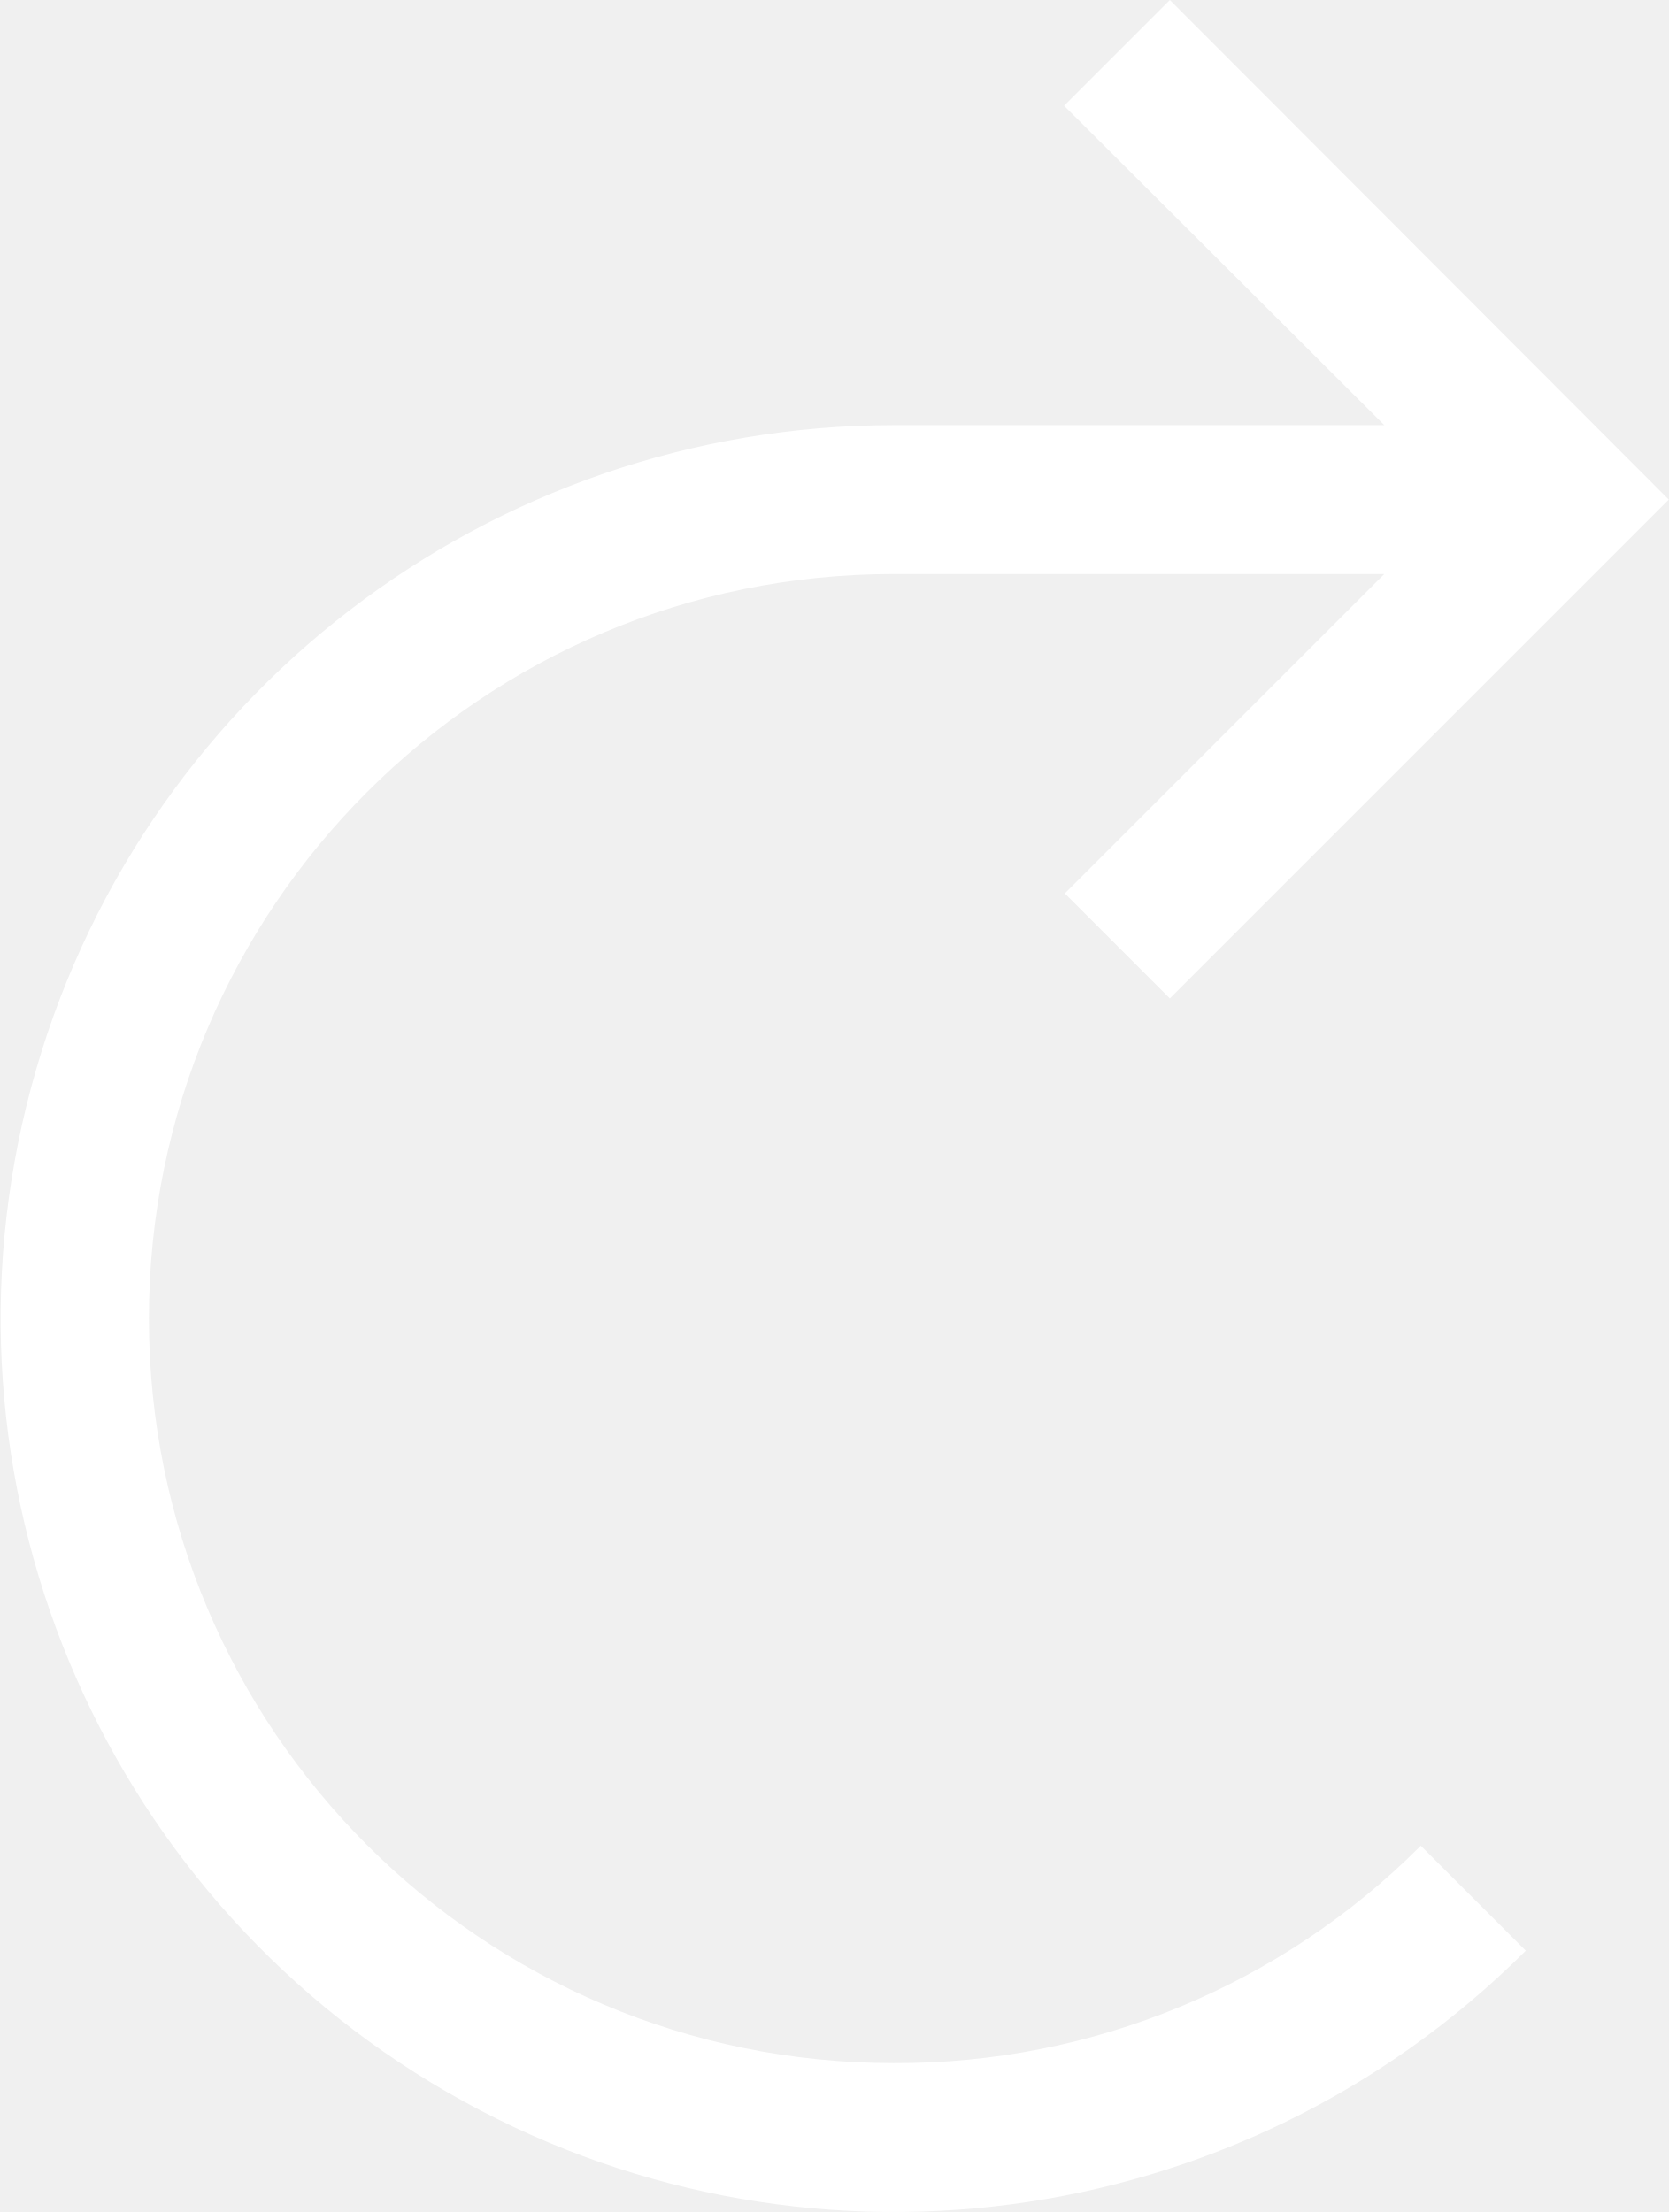
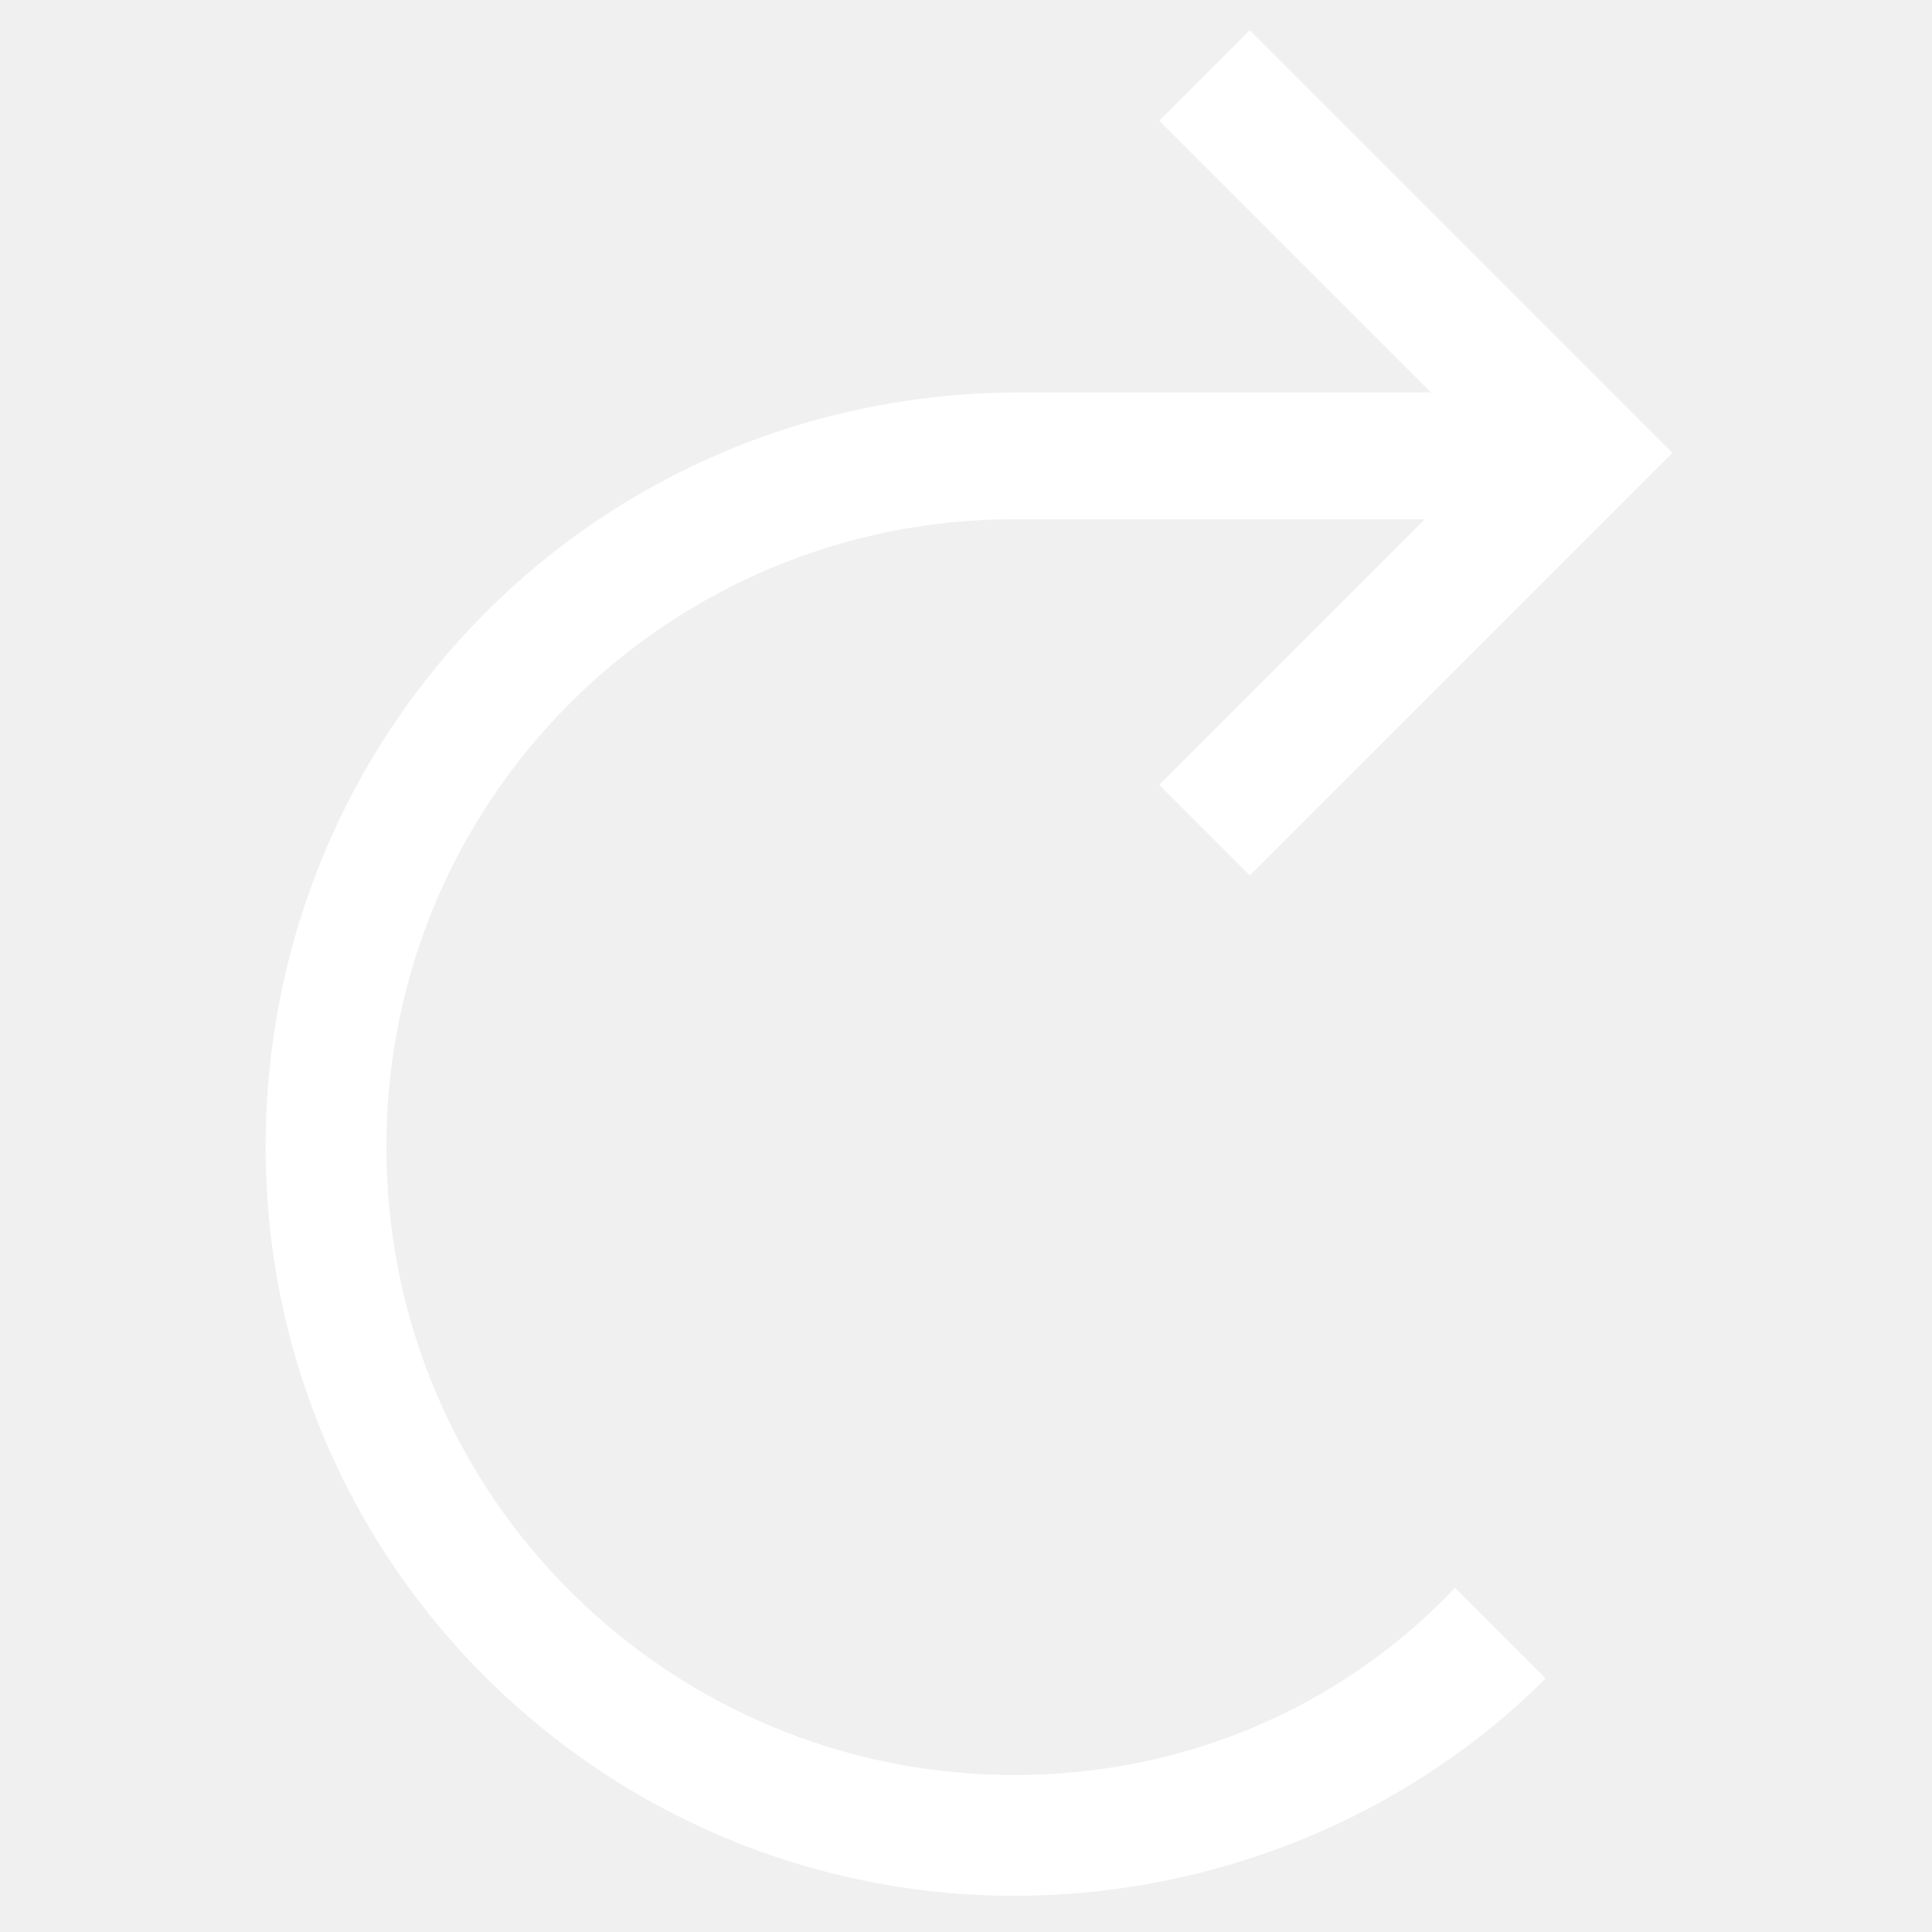
- <svg xmlns="http://www.w3.org/2000/svg" id="Layer_1" data-name="Layer 1" width="22.41" height="29.71" viewBox="0 0 22.41 29.71">
-   <path d="M17,29A10,10,0,0,1,17,9h6.59l-4.29,4.29,1.41,1.41L27.41,8,20.71,1.29,19.29,2.71,23.59,7H17a12,12,0,1,0,8.49,20.49l-1.41-1.41A9.93,9.93,0,0,1,17,29Z" transform="translate(-5 -1.29)" fill="#fff" />
+ <svg xmlns="http://www.w3.org/2000/svg" version="1.1" id="Layer_1" x="0px" y="0px" viewBox="0 0 32 32" style="enable-background:new 0 0 32 32;" xml:space="preserve">
+   <style type="text/css">
+ 	.st0{fill:#FFFFFF;}
+ </style>
+   <path class="st0" d="M16.8,29.4c-5.7,0-10.4-4.6-10.4-10.4S11.1,8.6,16.8,8.6h6.8L19.2,13l1.5,1.5l7-7l-7-7L19.2,2l4.5,4.5h-6.8  C9.9,6.5,4.4,12.1,4.4,19S10,31.4,16.8,31.4c3.3,0,6.5-1.3,8.8-3.6l-1.5-1.5C22.2,28.3,19.6,29.4,16.8,29.4z" />
</svg>
